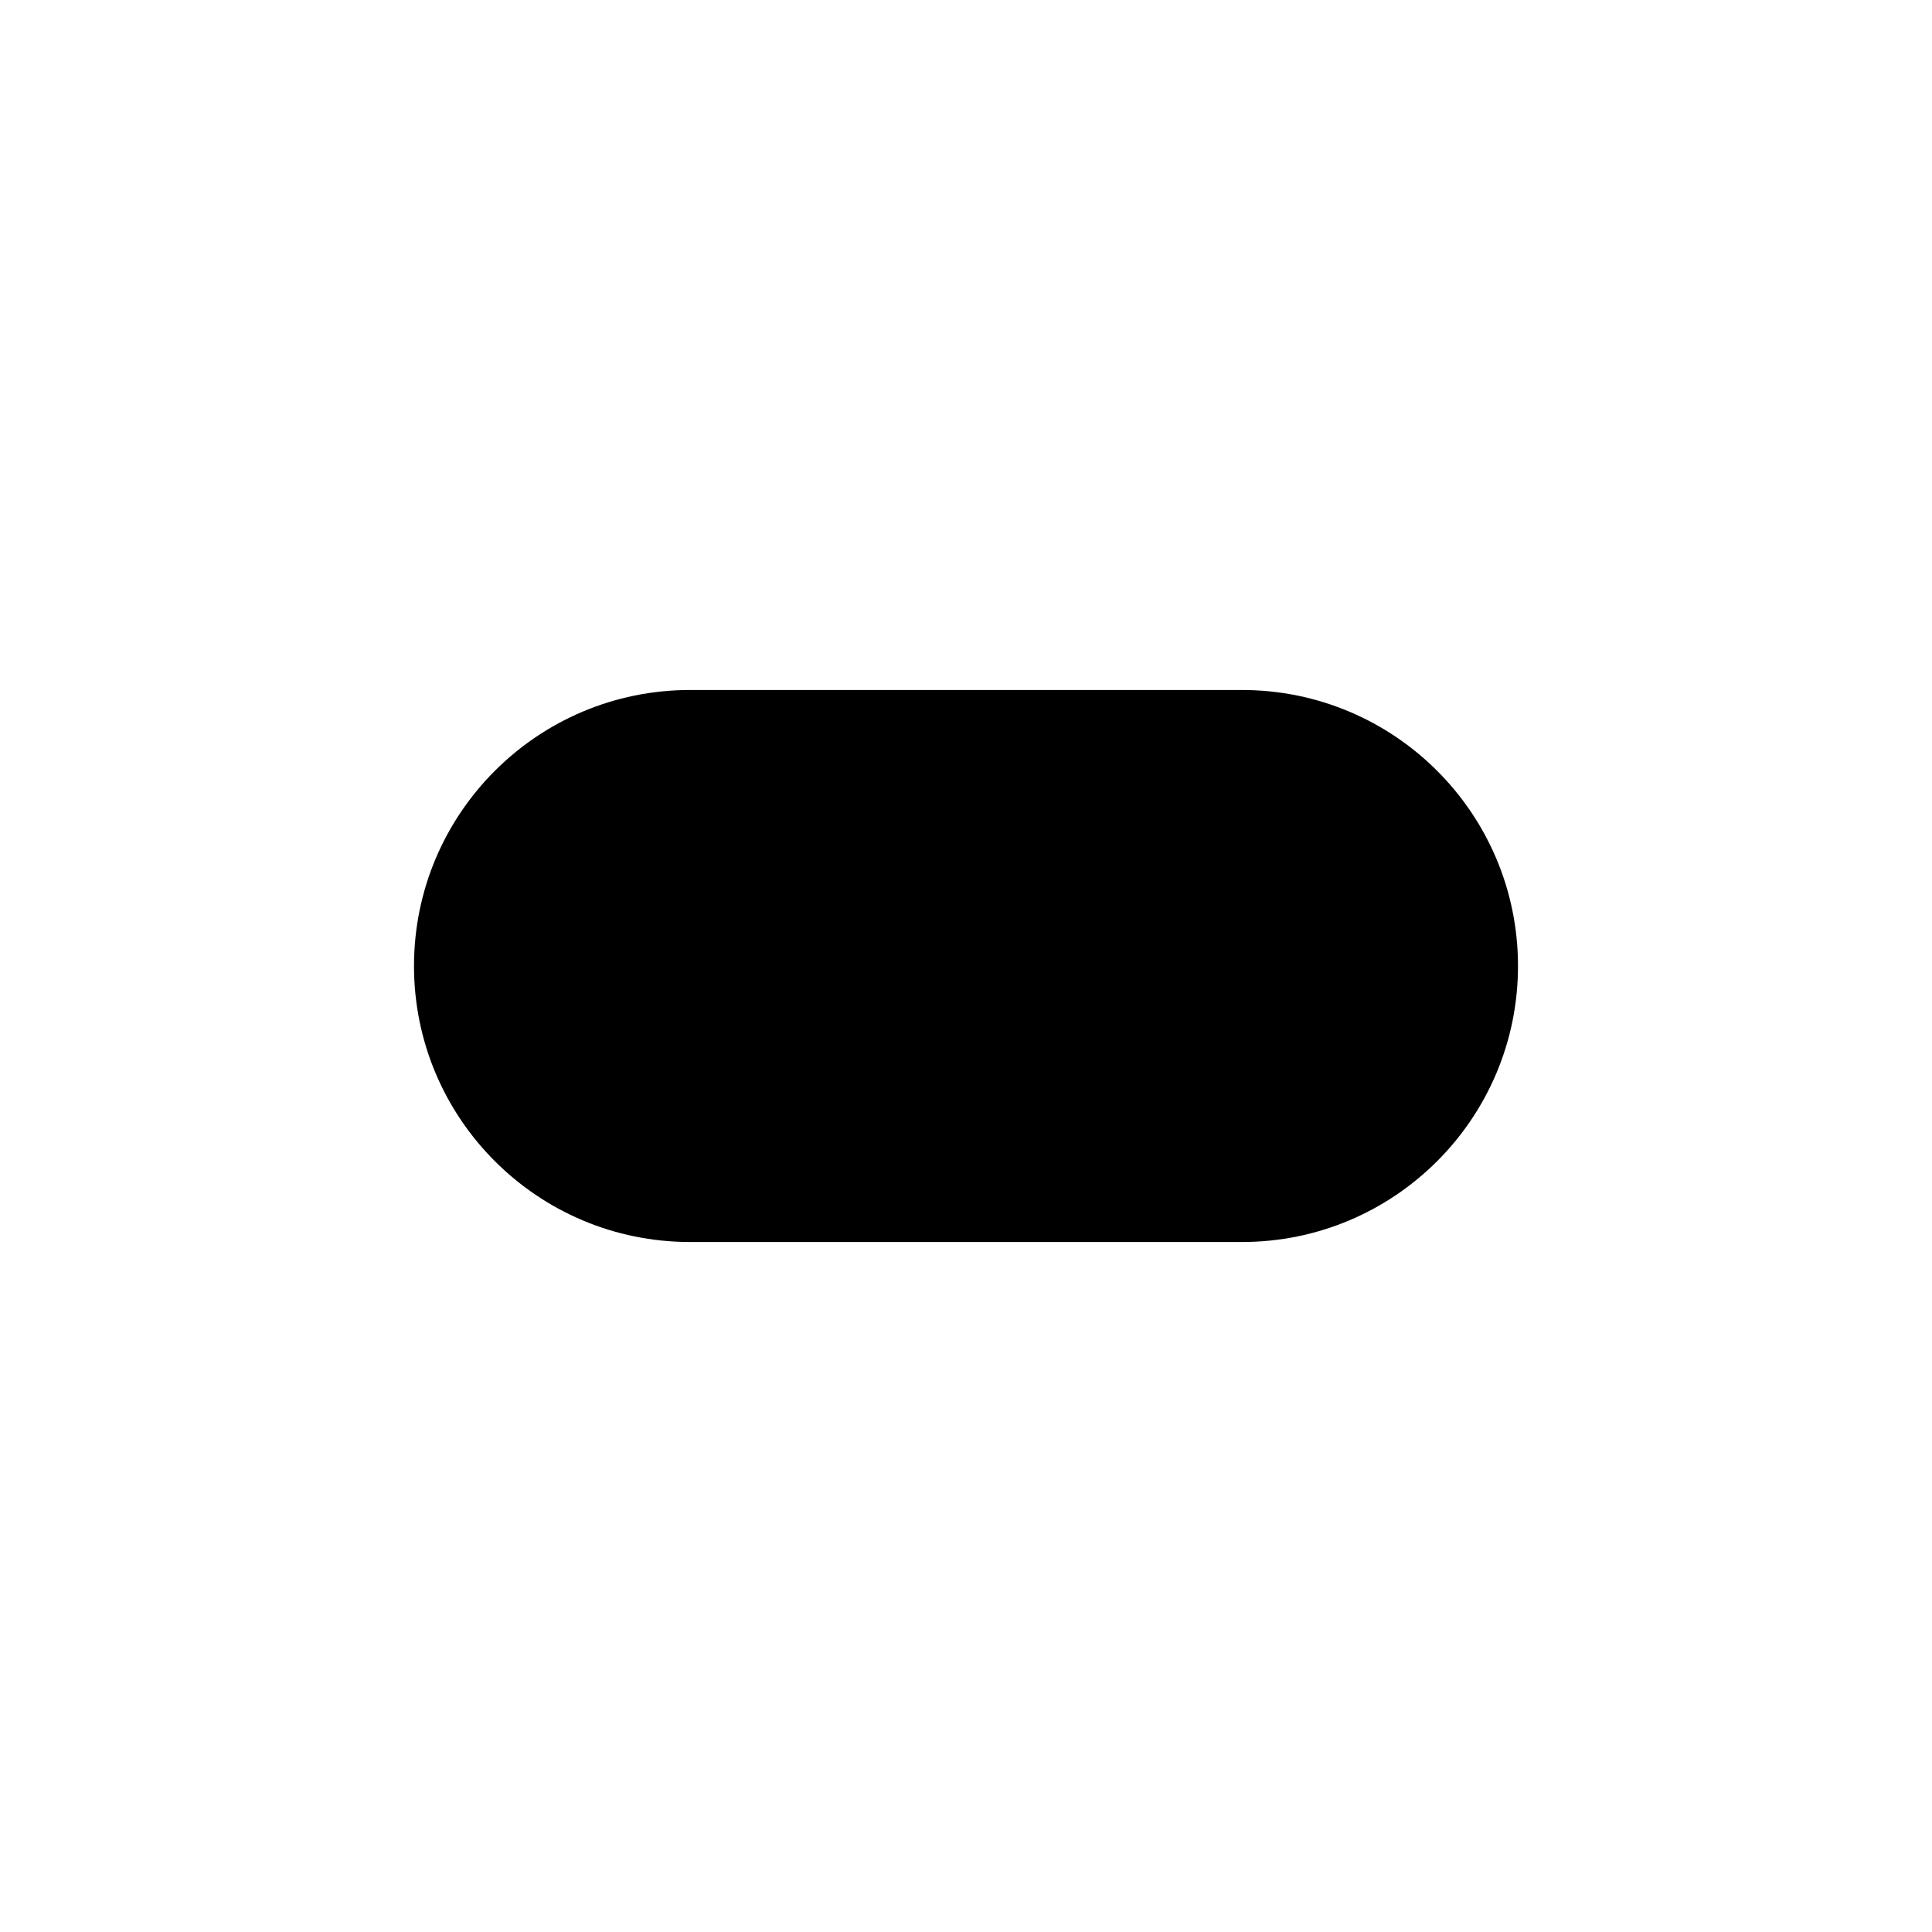
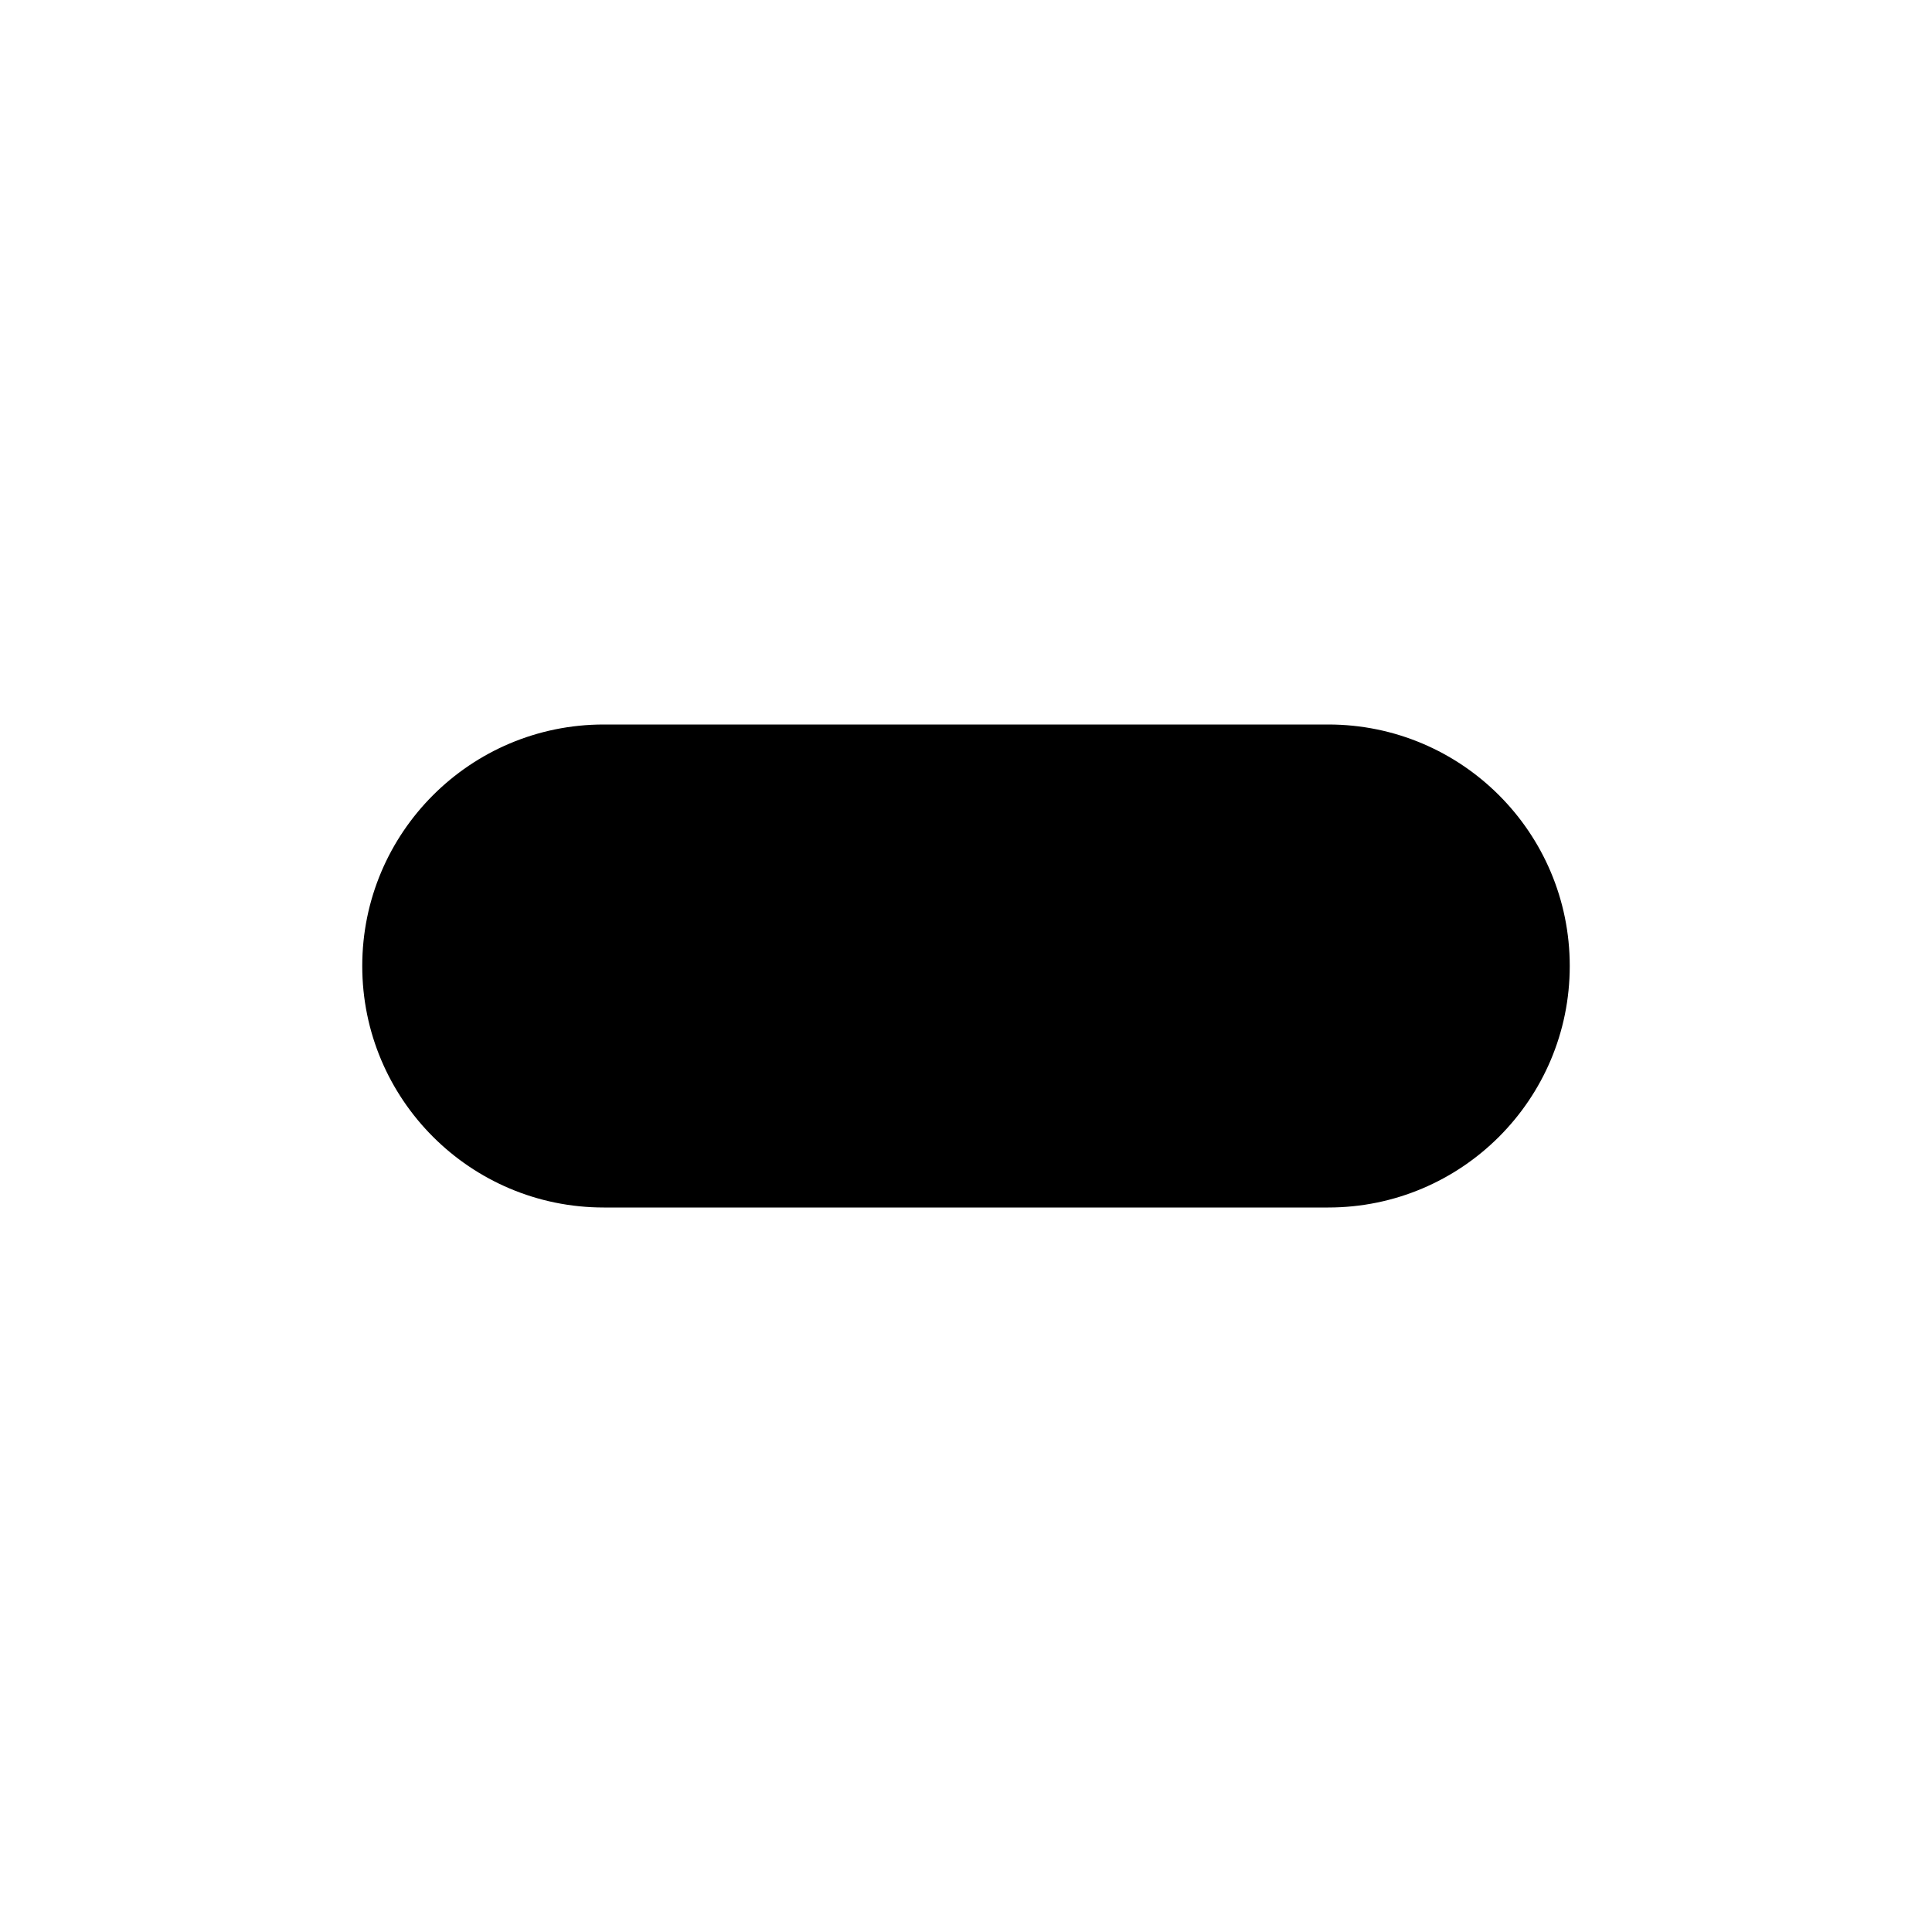
- <svg xmlns="http://www.w3.org/2000/svg" width="14" height="14" viewBox="0 0 14 14" version="1.1" id="svg4">
+ <svg xmlns="http://www.w3.org/2000/svg" width="16" height="16" viewBox="0 0 16 16" version="1.1" id="svg4">
  <defs id="defs8" />
-   <rect style="fill:#000000;stroke-width:1.089" id="rect1061" width="8" height="4" x="3" y="5" rx="2" ry="2" />
+   <rect style="fill:#000000;stroke-width:1.217" id="rect1061" width="10" height="4" x="3" y="6" rx="2" ry="2" />
</svg>
